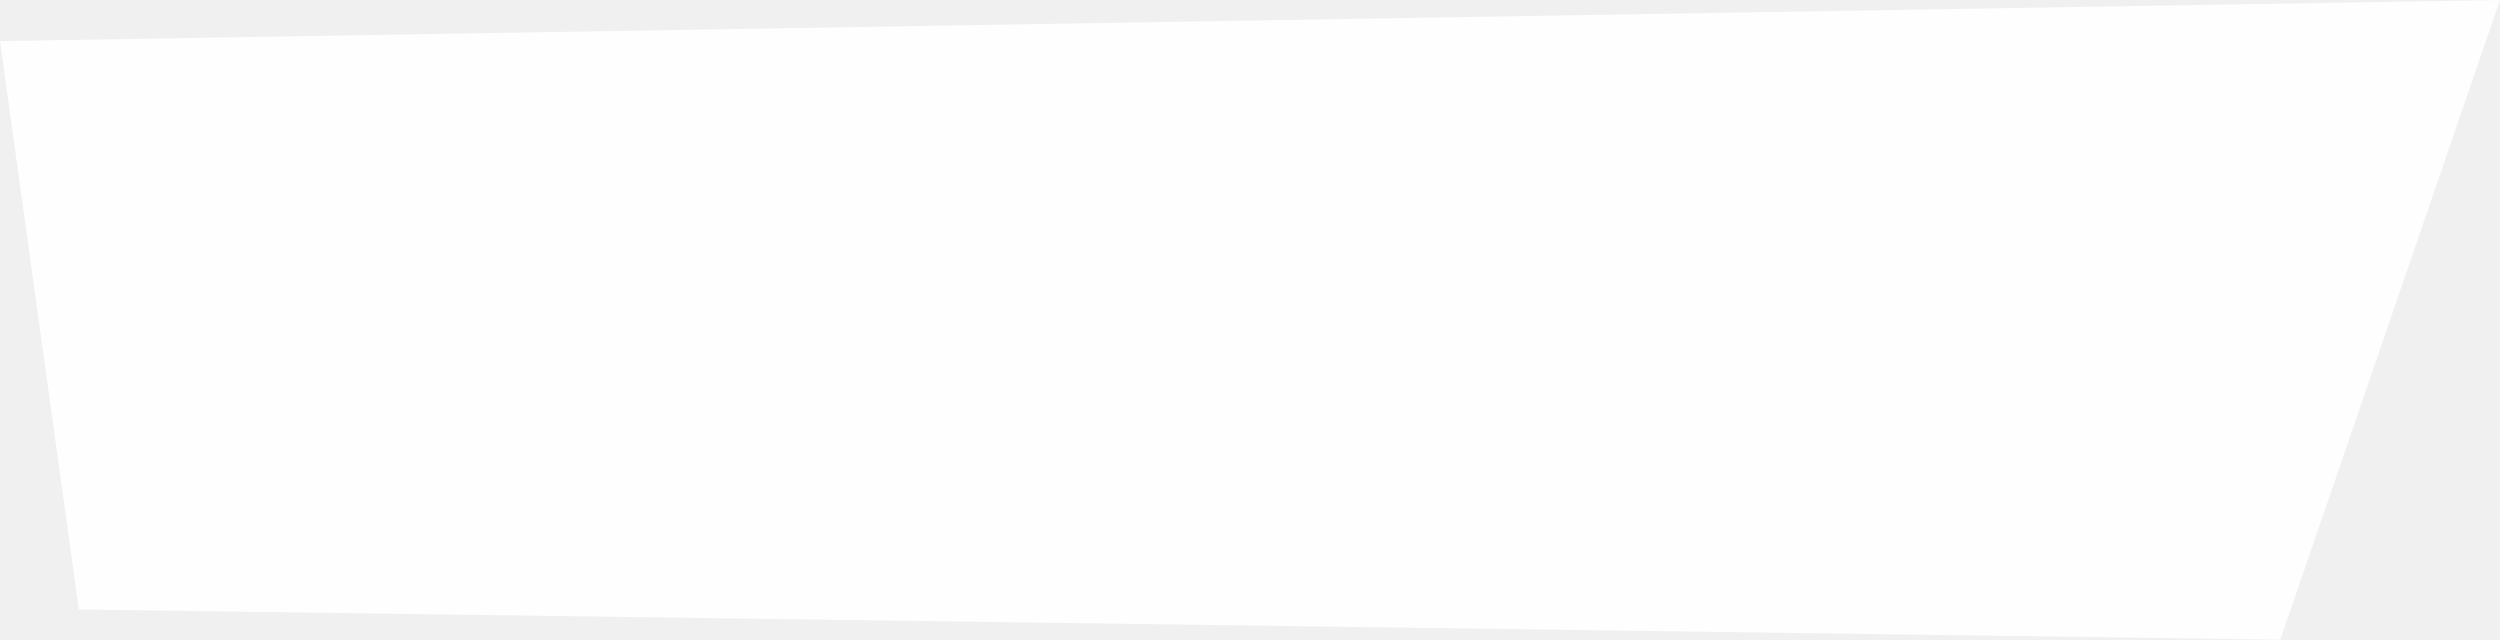
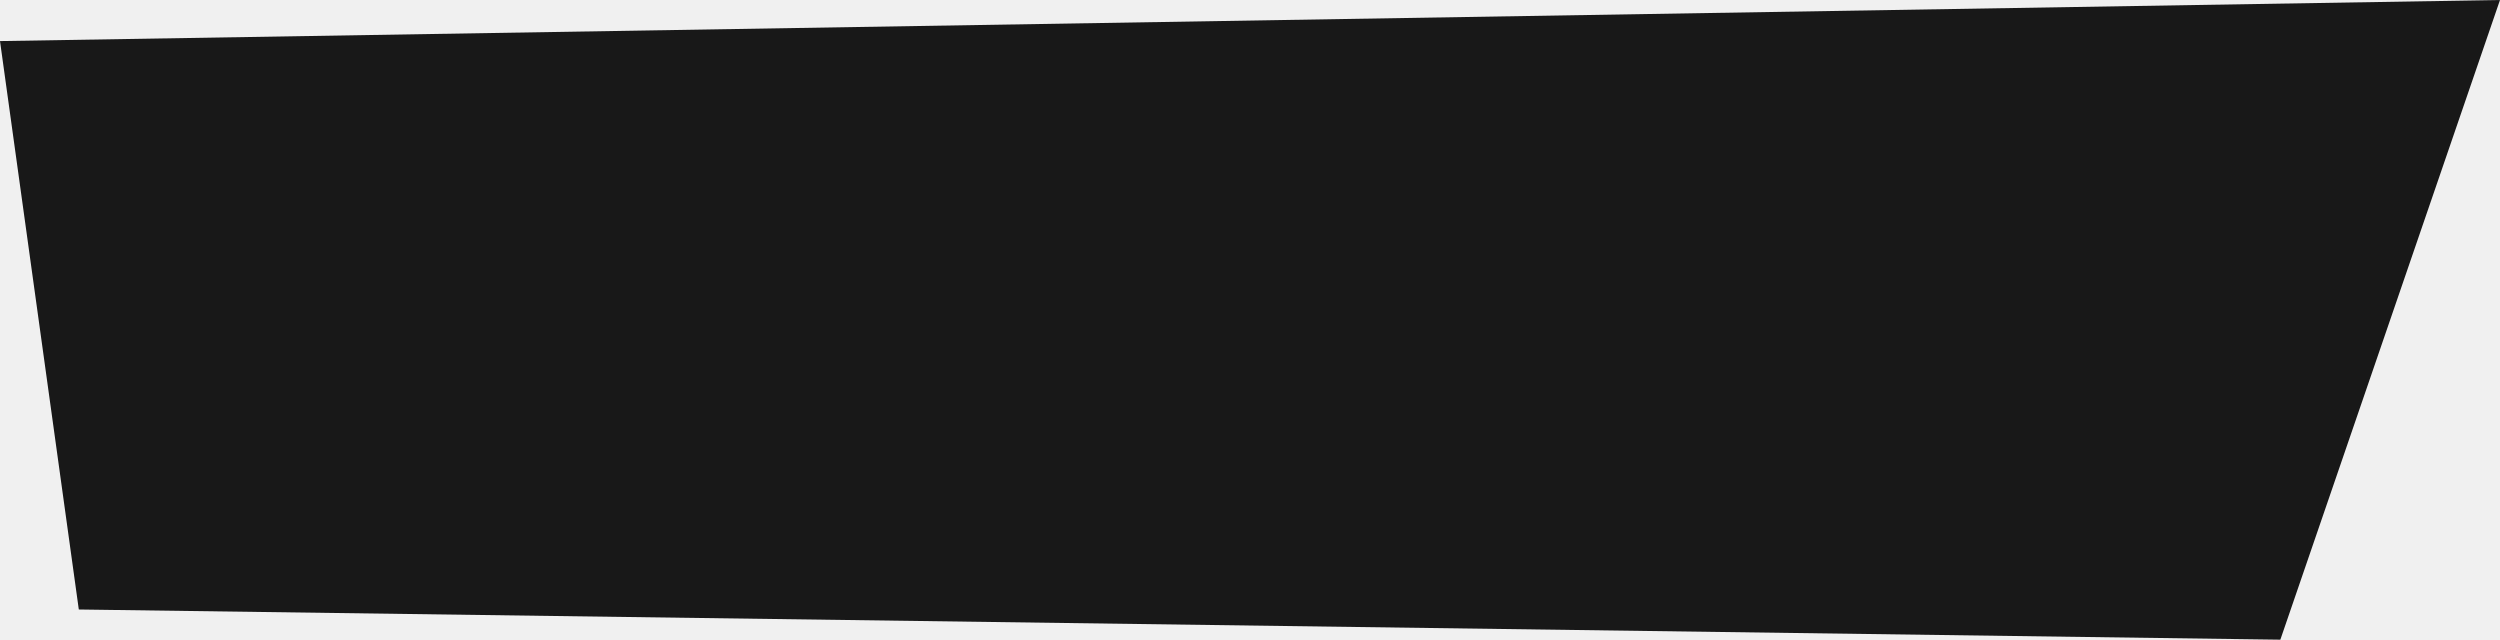
<svg xmlns="http://www.w3.org/2000/svg" viewBox="0 0 1491 381.5">
  <defs>
-     <style>.cls-1{fill:#fff;opacity:0.9;}</style>
+     <style>.cls-1{fill:##ffef2a;opacity:0.9;}</style>
  </defs>
  <g id="Ebene_2" data-name="Ebene 2">
    <g id="Ebene_2_Kopie" data-name="Ebene 2 Kopie">
      <path class="cls-1" d="M0,24.5,1491,0,1360,381.5,47,363.5Q23.49,194,0,24.5Z" />
    </g>
  </g>
</svg>
